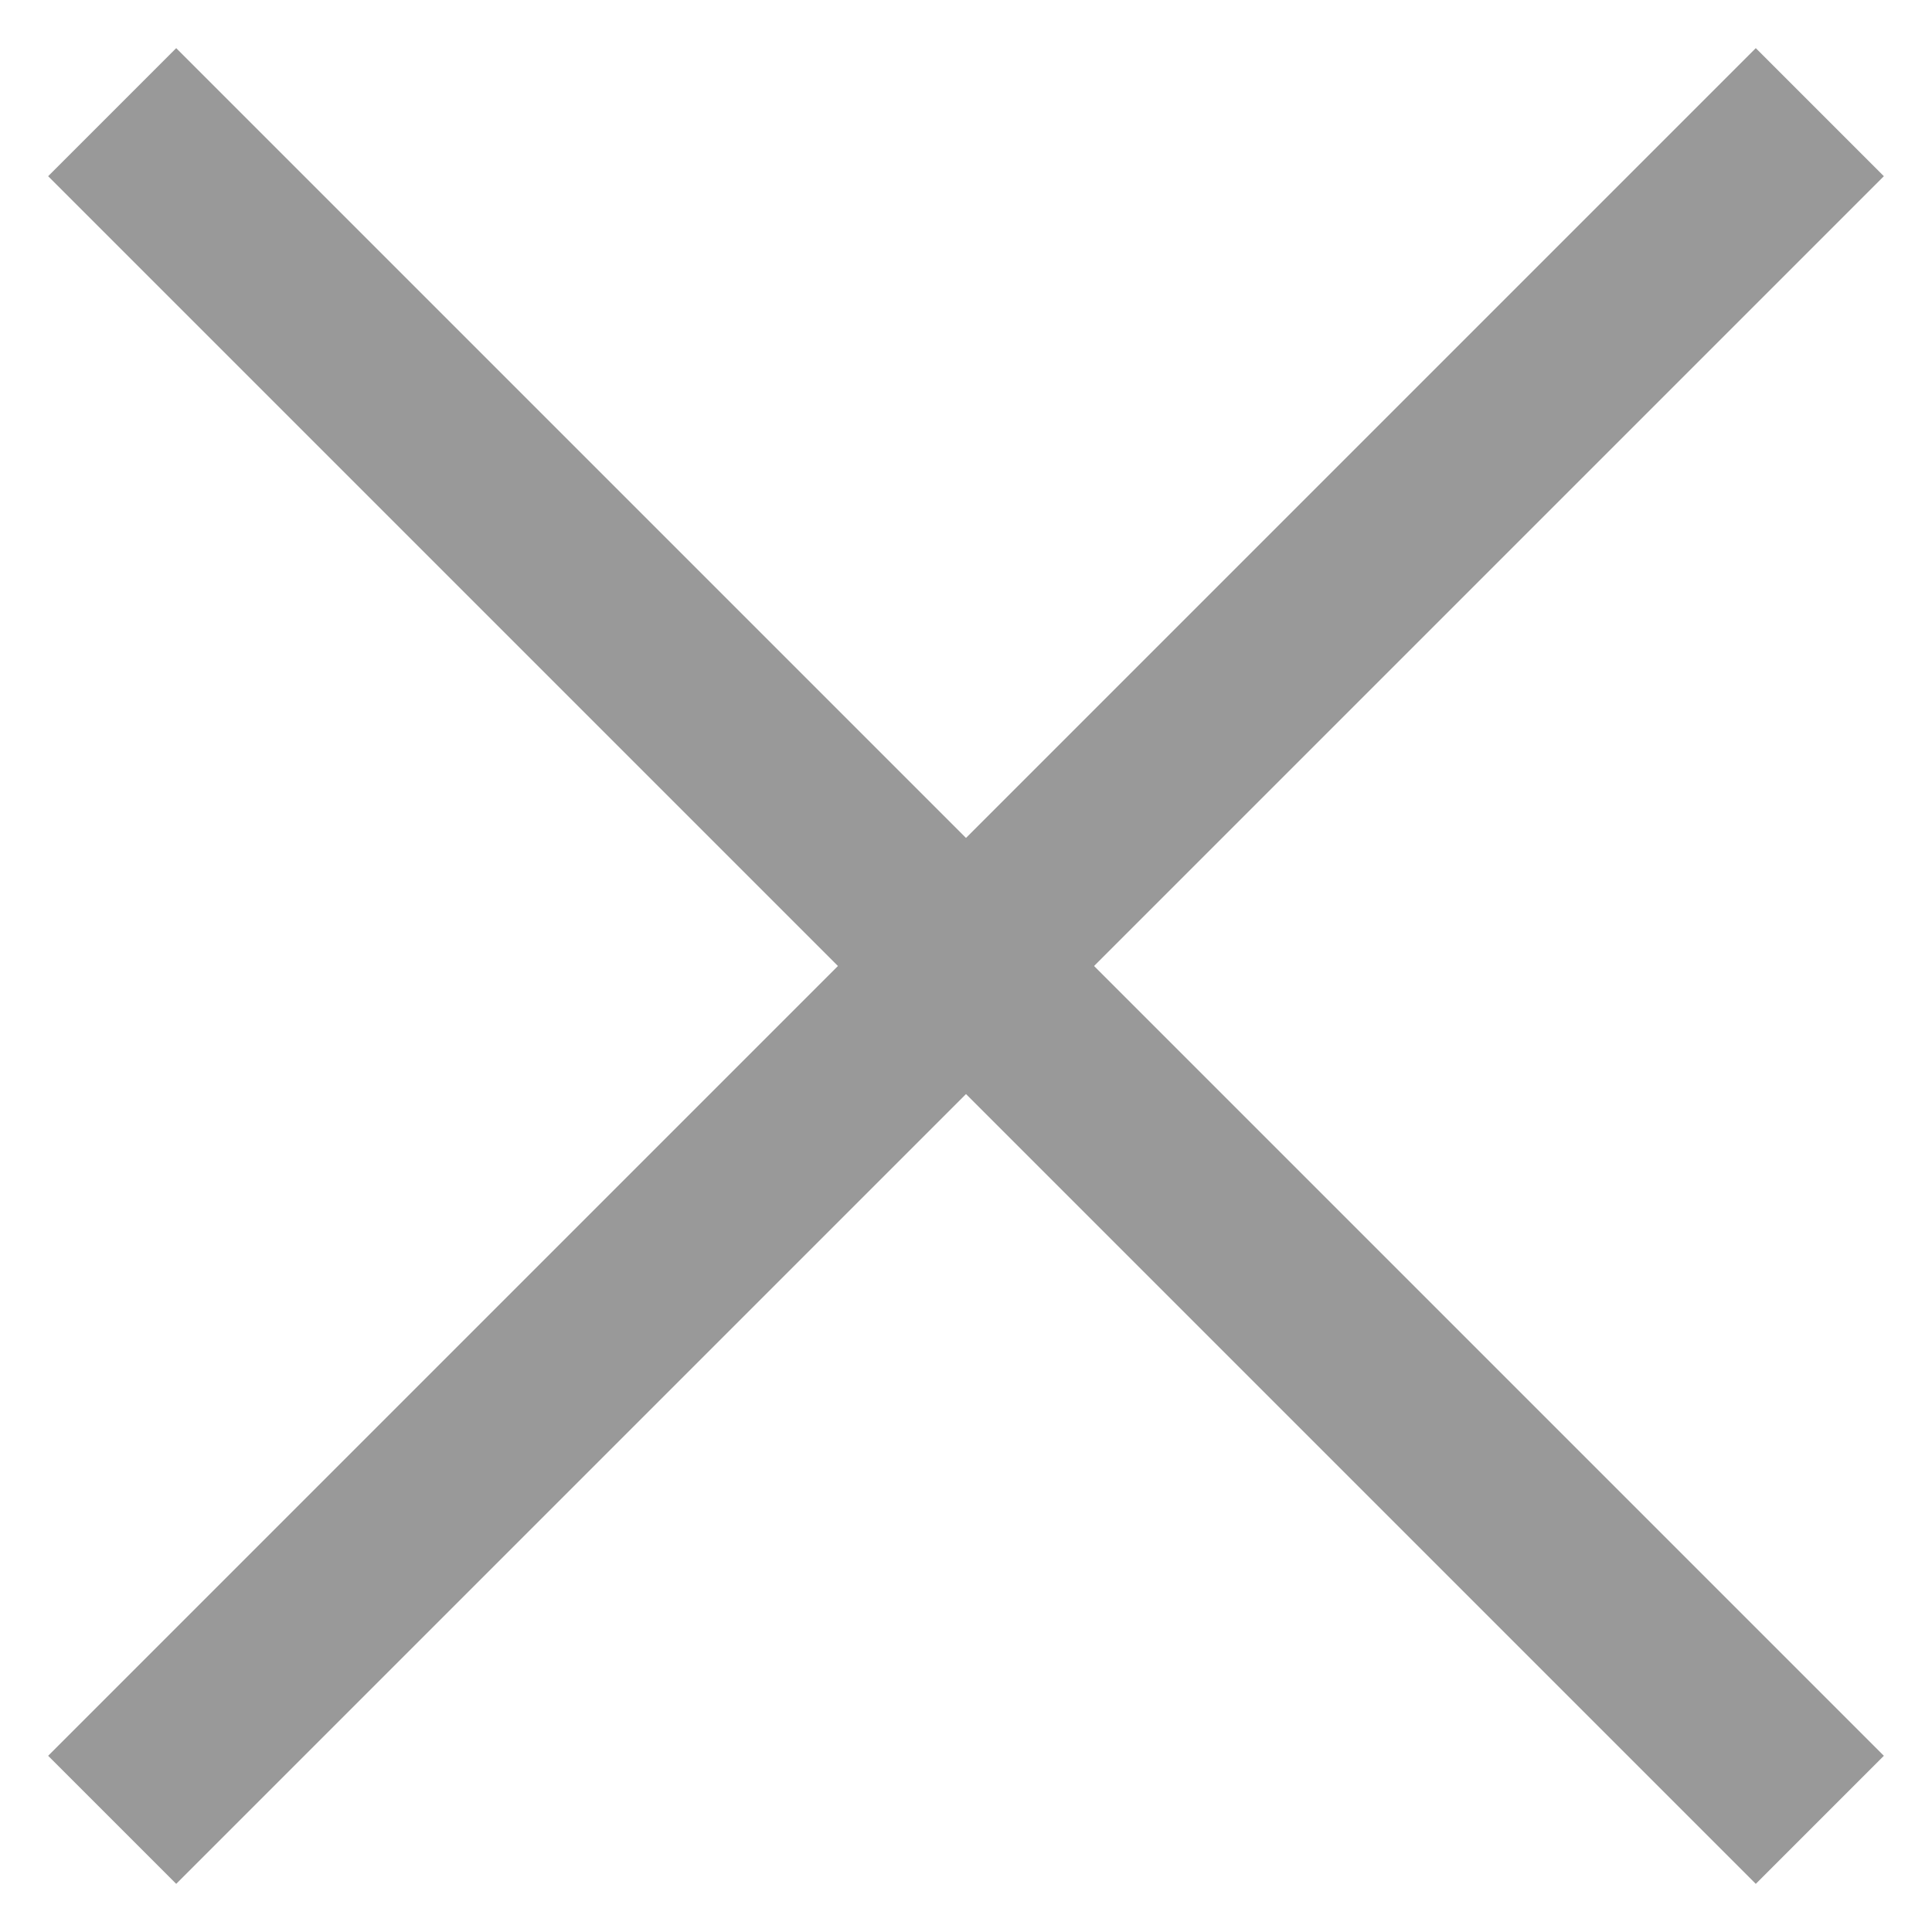
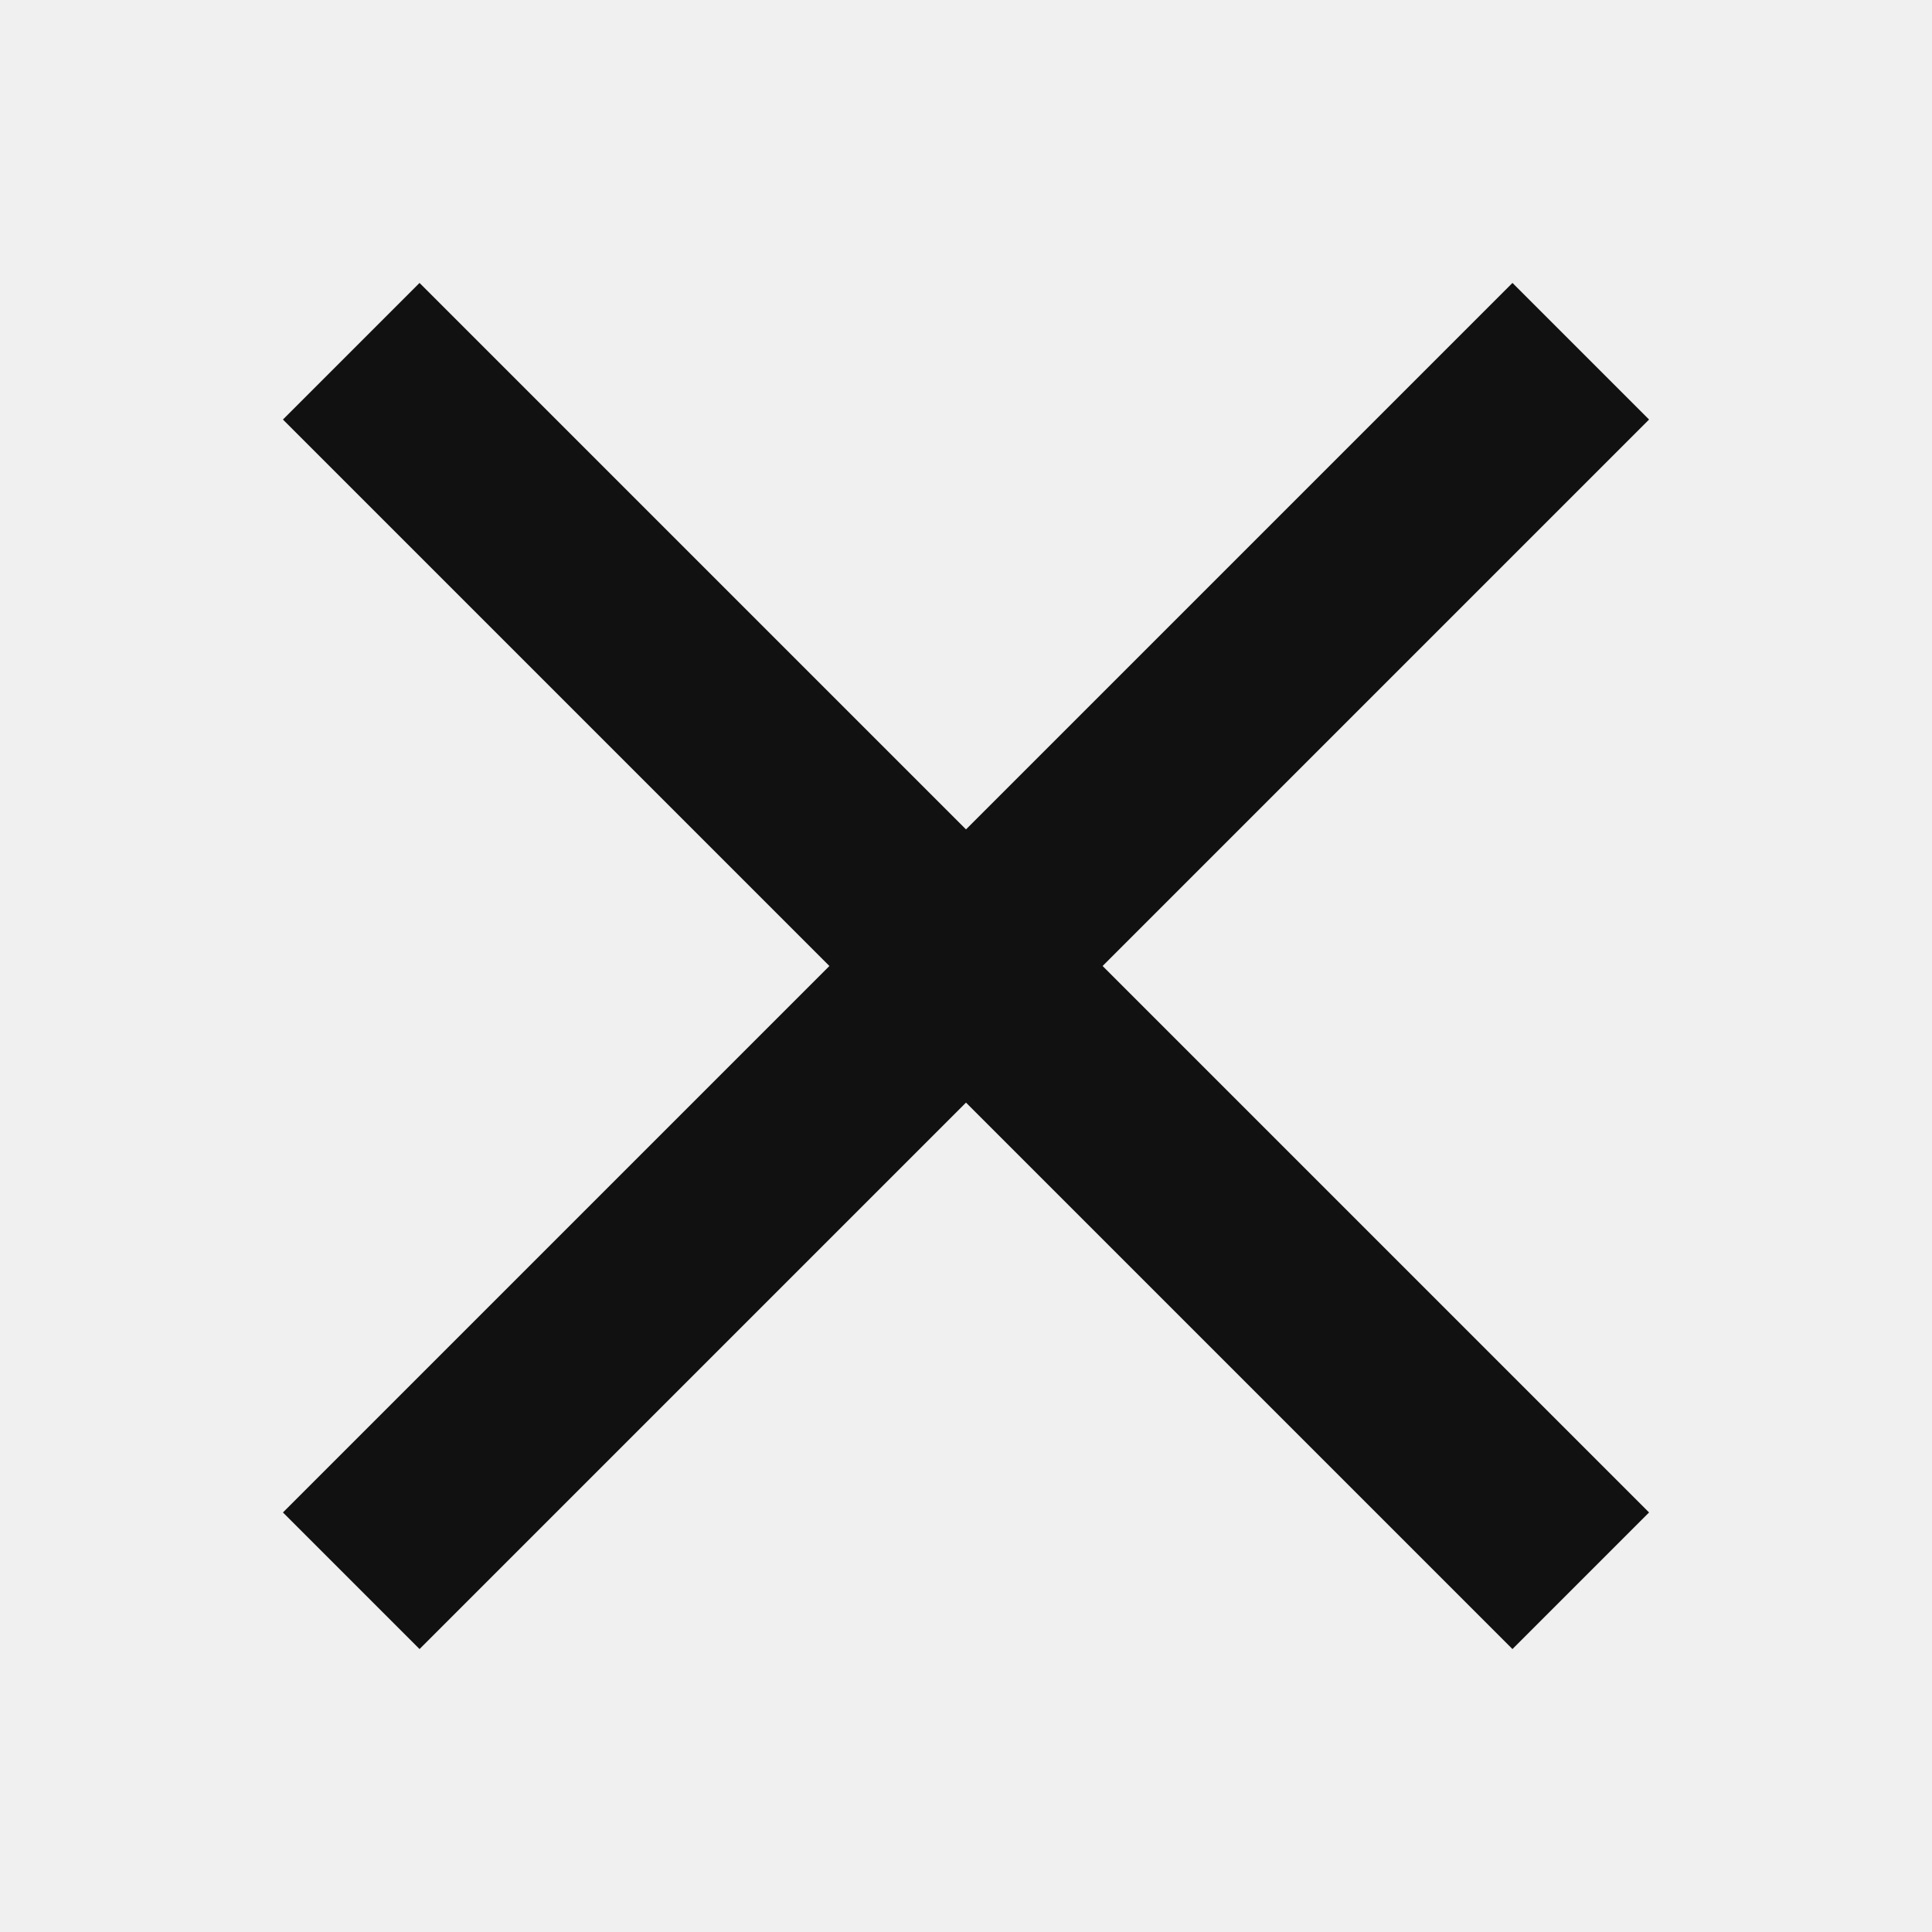
- <svg xmlns="http://www.w3.org/2000/svg" width="16" height="16" viewBox="0 0 16 16" fill="none">
-   <rect width="16" height="16" fill="white" />
-   <path d="M15.071 15.071L0.929 0.929" stroke="#999999" stroke-width="1.5" />
-   <path d="M0.929 15.071L15.071 0.929" stroke="#999999" stroke-width="1.5" />
+ <svg xmlns="http://www.w3.org/2000/svg" width="20" height="20" viewBox="0 0 20 20" fill="none">
+   <path d="M16.364 3.636L3.636 16.364" stroke="#111111" stroke-width="2" />
+   <path d="M16.364 16.364L3.636 3.636" stroke="#111111" stroke-width="2" />
</svg>
